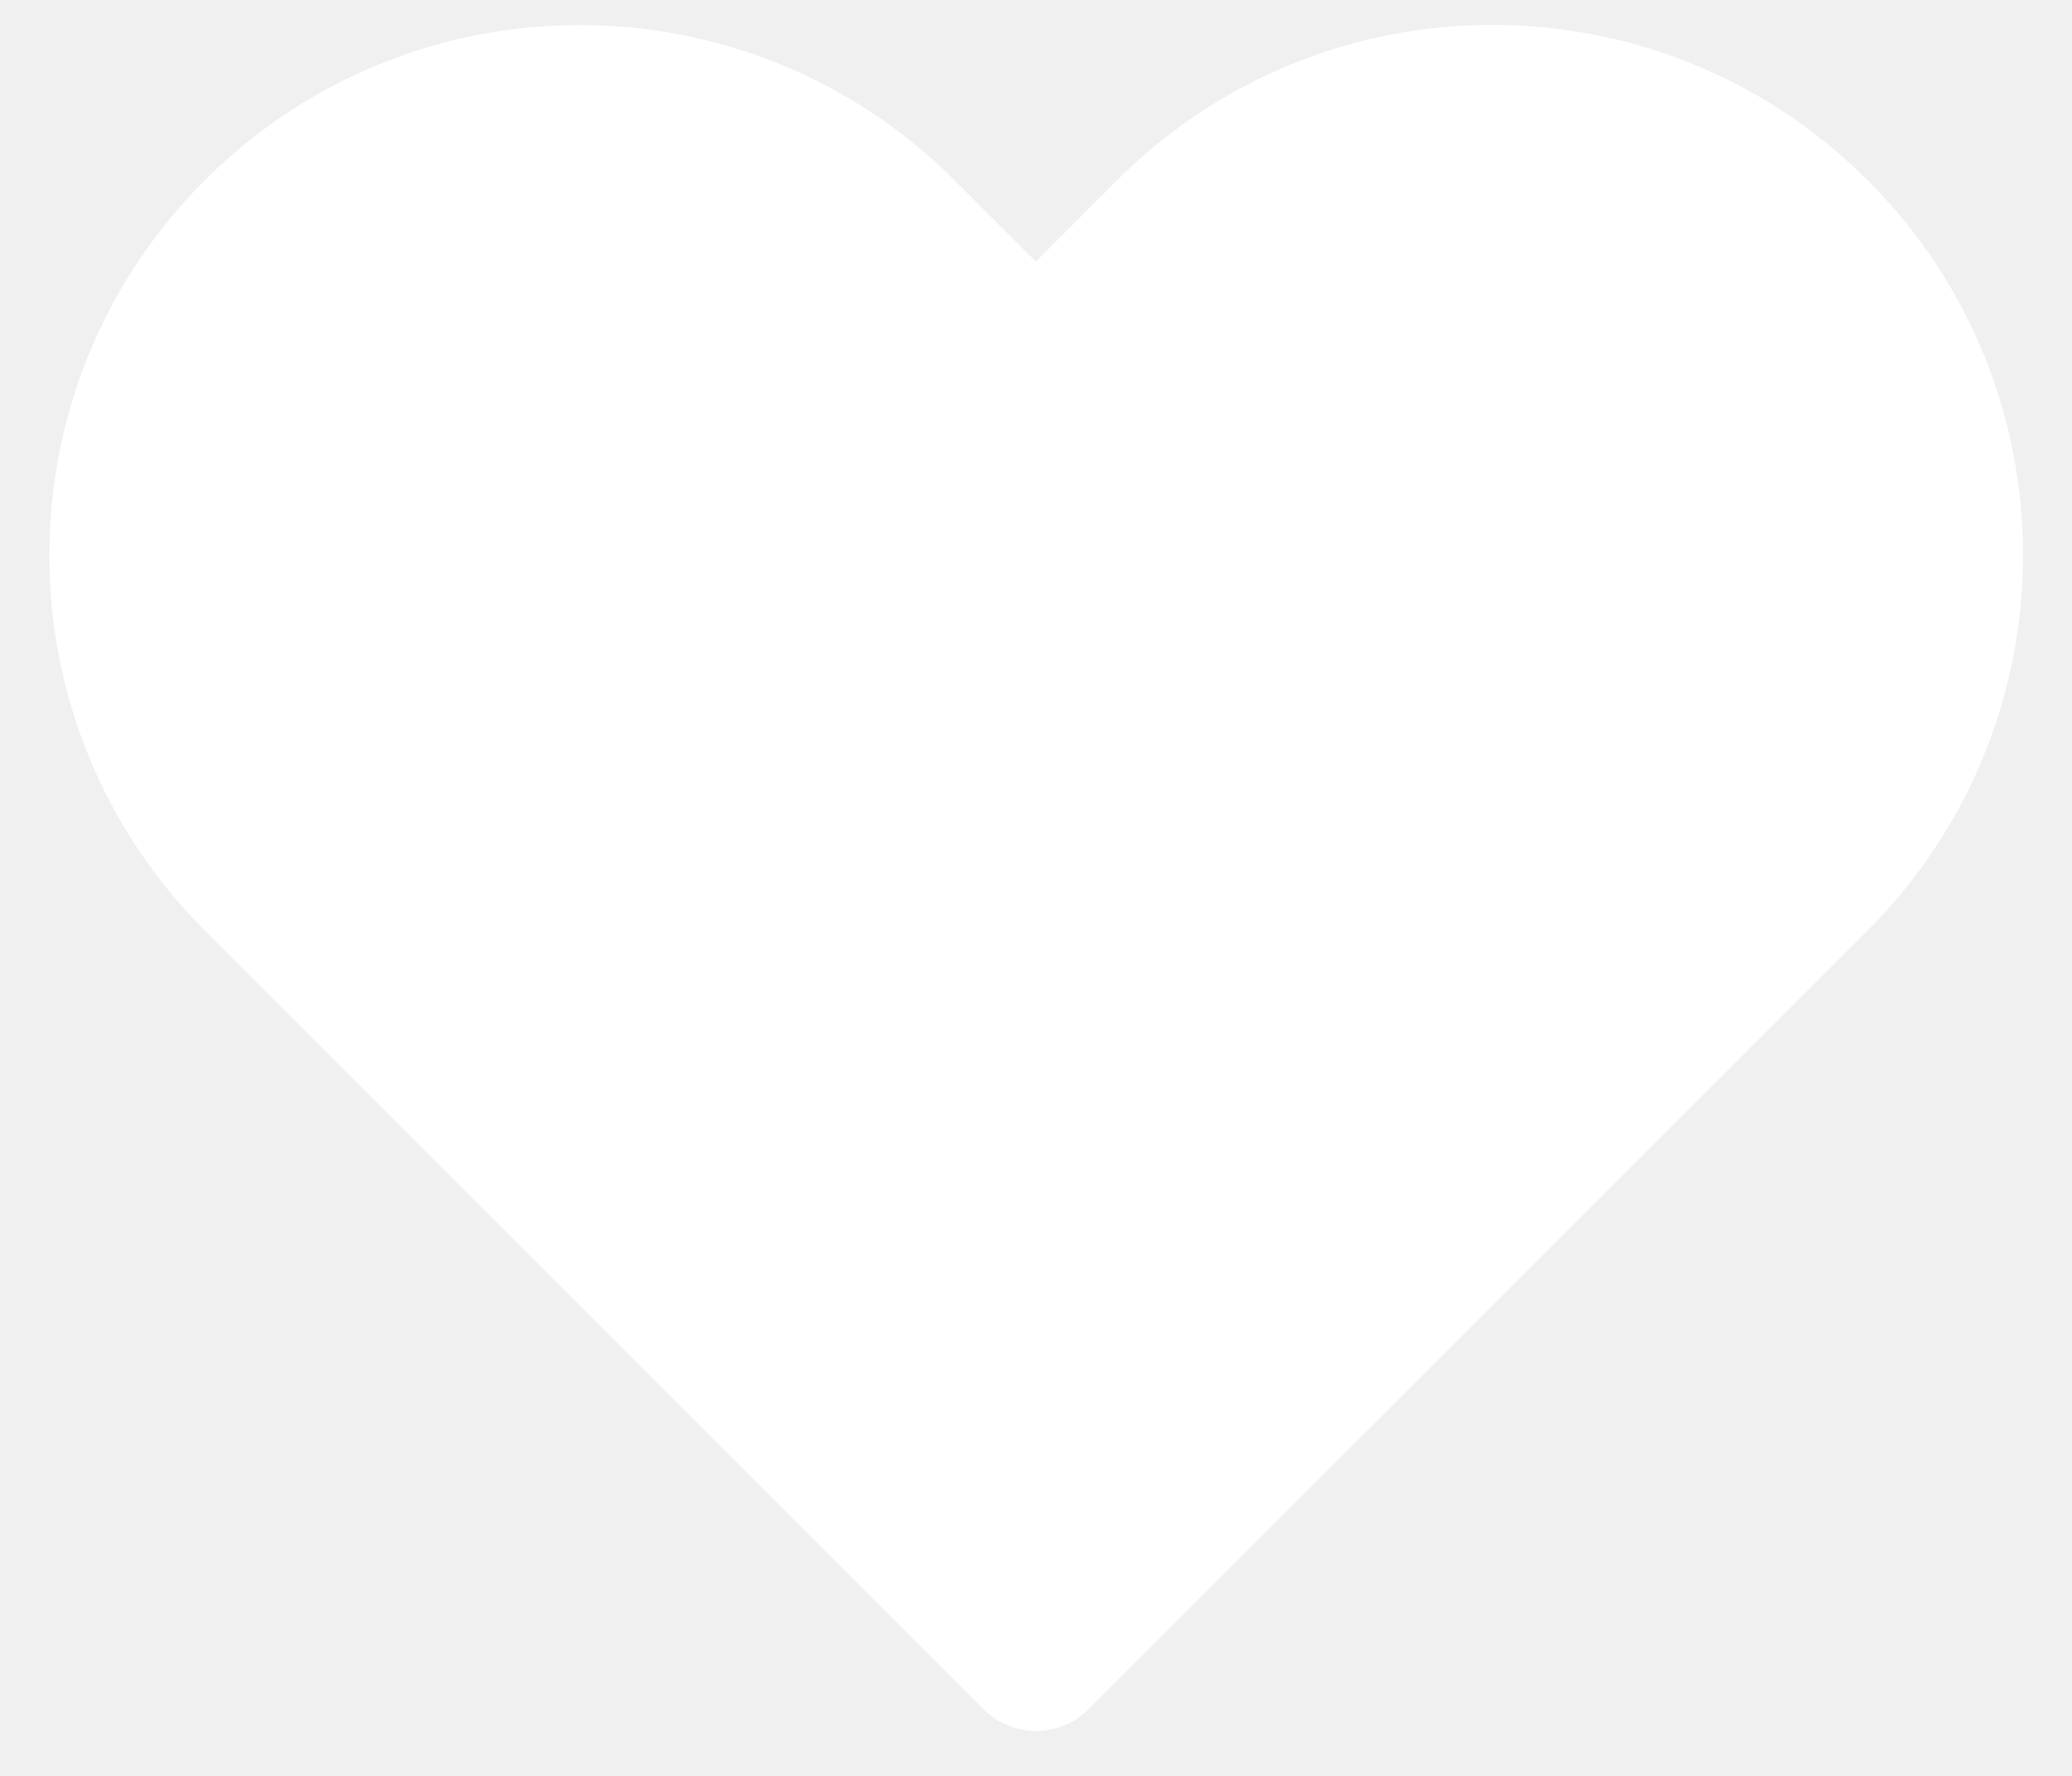
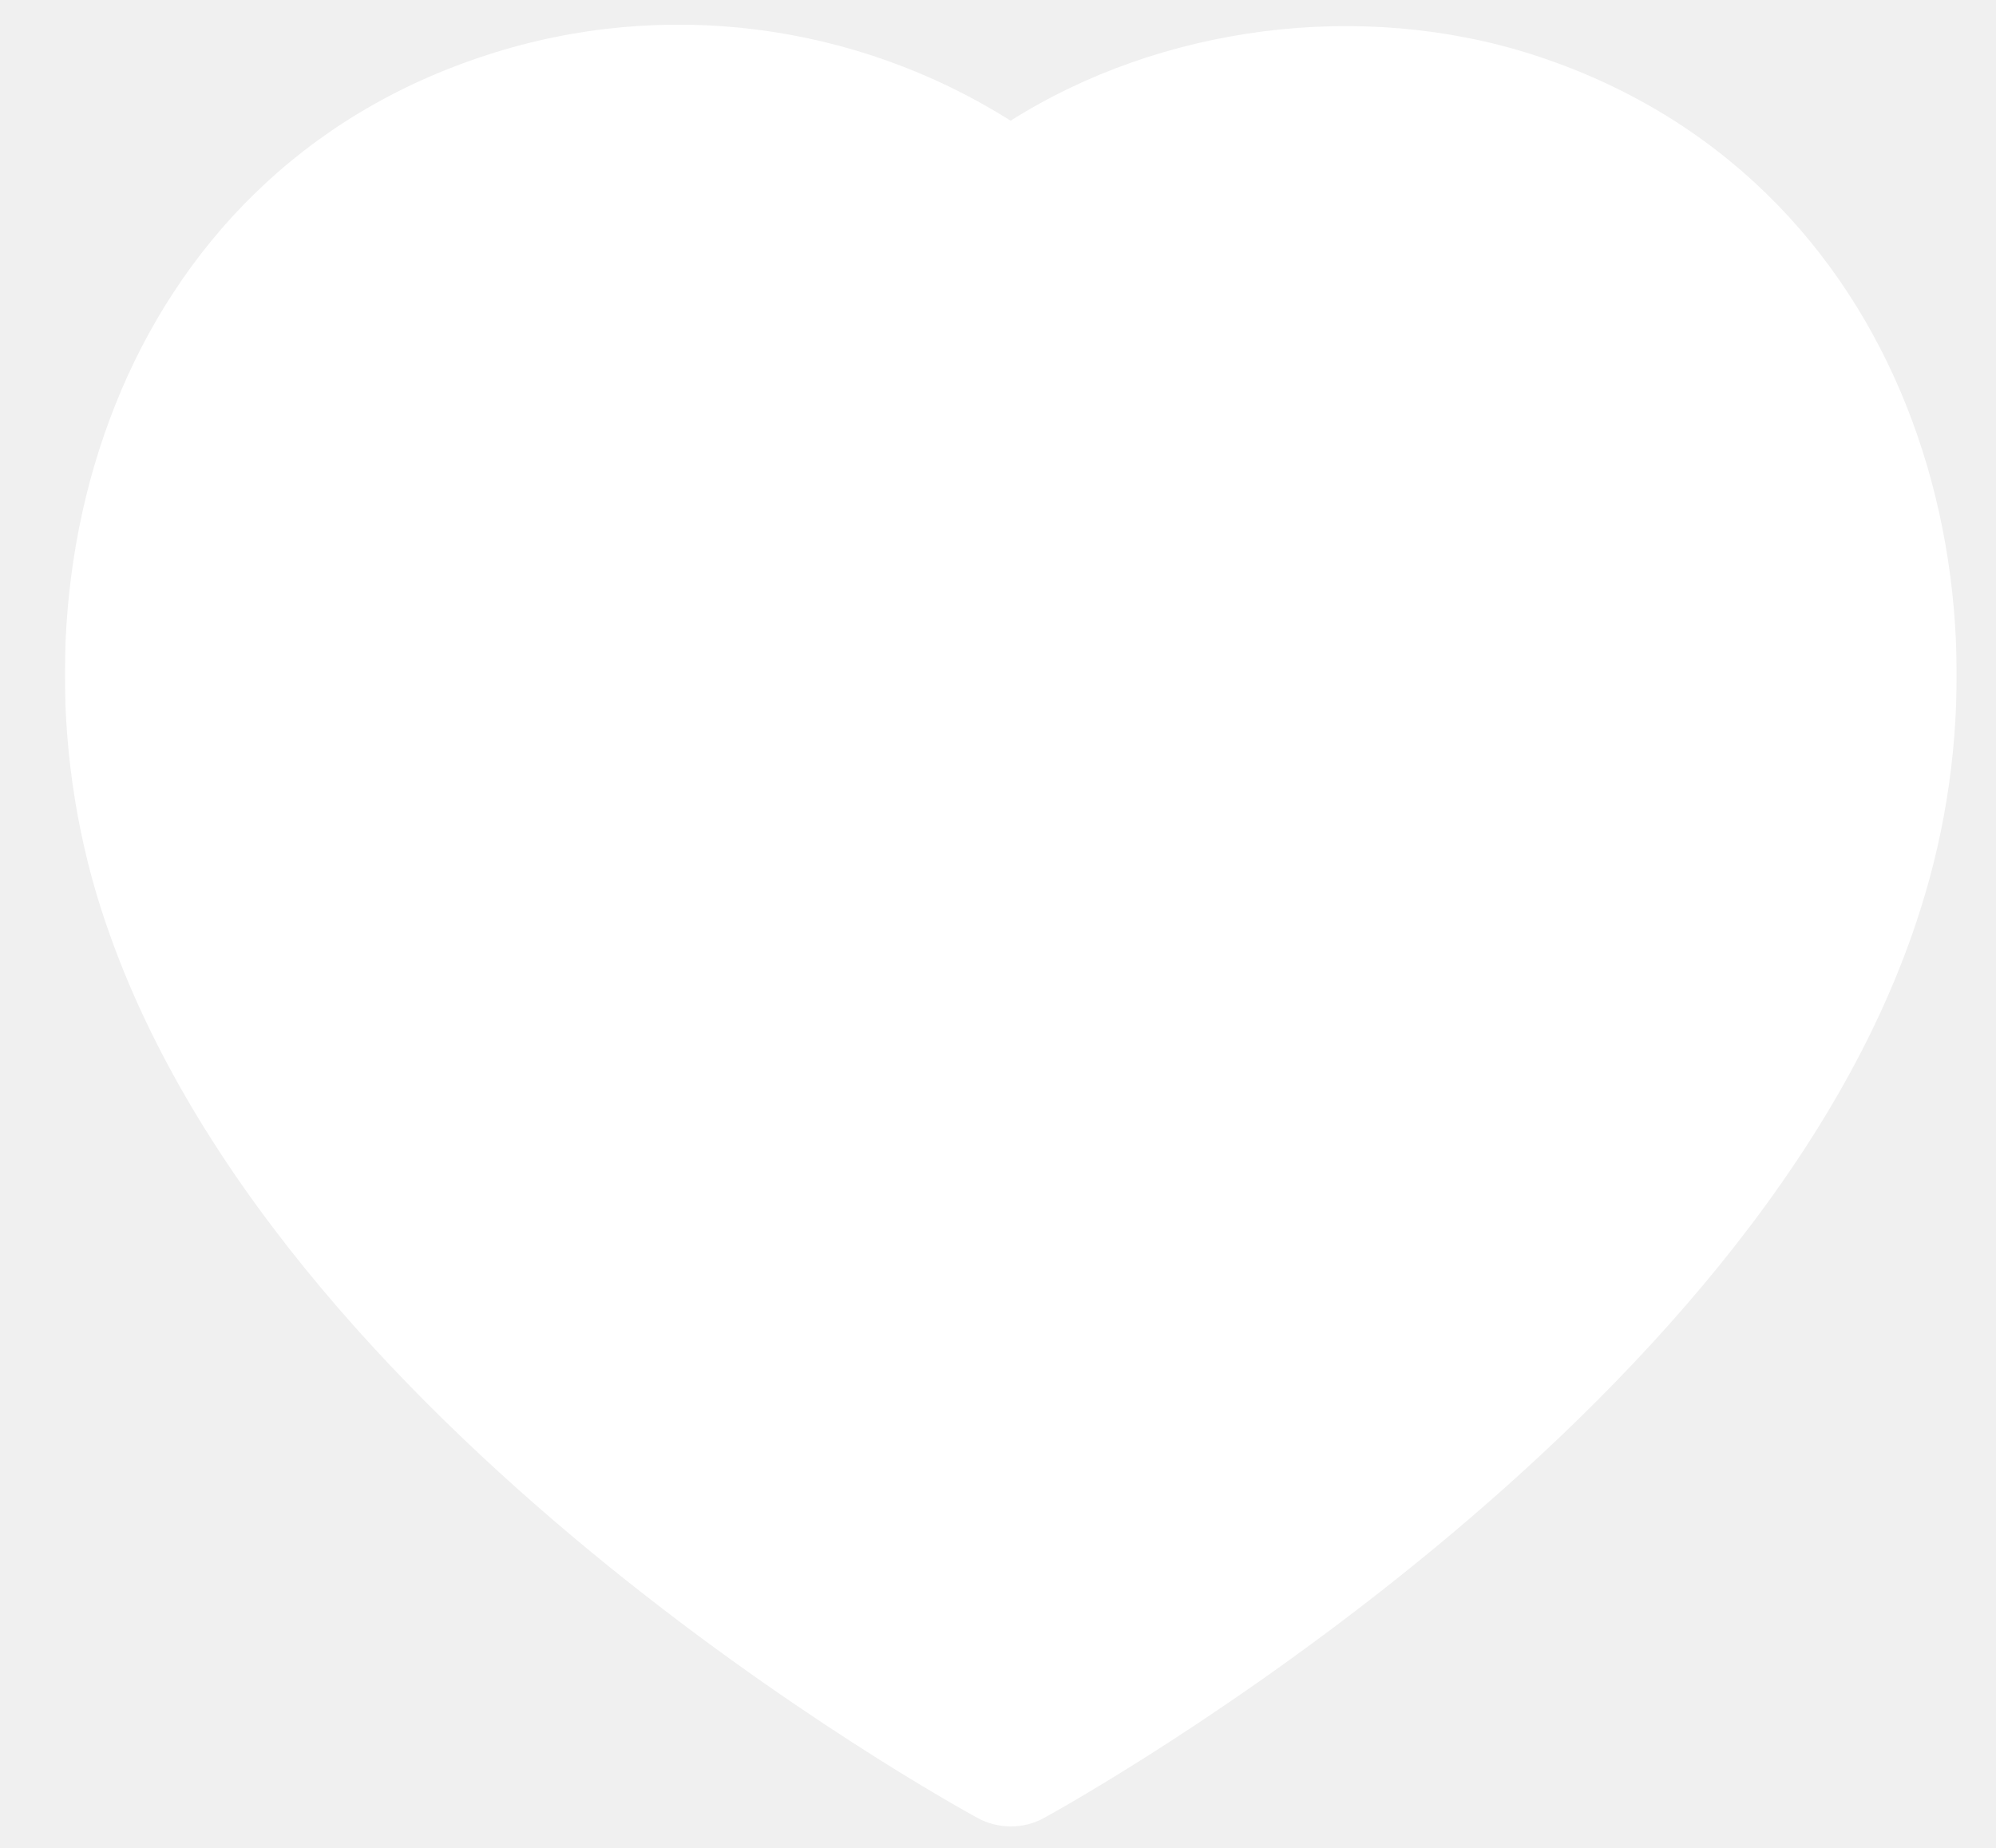
- <svg xmlns="http://www.w3.org/2000/svg" width="28" height="24" viewBox="0 0 28 24" fill="none">
-   <path d="M15.093 2.439L13.999 3.535L12.901 2.438C10.102 -0.361 5.565 -0.361 2.766 2.438C-0.033 5.237 -0.033 9.774 2.766 12.573L13.293 23.1C13.684 23.491 14.317 23.491 14.707 23.1L25.243 12.571C28.035 9.763 28.04 5.238 25.241 2.439C22.437 -0.365 17.897 -0.365 15.093 2.439Z" fill="white" />
+ <svg xmlns="http://www.w3.org/2000/svg" width="27" height="25" viewBox="0 0 27 25" fill="none">
+   <mask id="mask0_2_36" style="mask-type:alpha" maskUnits="userSpaceOnUse" x="0" y="0" width="27" height="25">
+     <path fill-rule="evenodd" clip-rule="evenodd" d="M0.878 0.334H26.468V24.71H0.878V0.334Z" fill="white" />
+   </mask>
+   <g mask="url(#mask0_2_36)">
+     <path fill-rule="evenodd" clip-rule="evenodd" d="M13.675 24.71C13.52 24.71 13.366 24.673 13.226 24.597C12.835 24.383 3.618 19.303 1.372 12.31C1.371 12.31 1.371 12.309 1.371 12.309C-0.039 7.907 1.531 2.374 6.6 0.74C8.98 -0.03 11.573 0.309 13.671 1.633C15.703 0.348 18.403 -0.007 20.736 0.74C25.81 2.377 27.385 7.908 25.976 12.309C23.802 19.222 14.518 24.378 14.125 24.594C13.985 24.672 13.83 24.71 13.675 24.71" fill="white" />
+   </g>
+   <path fill-rule="evenodd" clip-rule="evenodd" d="M21.07 9.865C20.586 9.865 20.176 9.494 20.136 9.004C20.053 7.976 19.366 7.109 18.387 6.793C17.893 6.633 17.623 6.104 17.782 5.613C17.943 5.12 18.467 4.853 18.962 5.008C20.666 5.559 21.86 7.068 22.006 8.851C22.047 9.368 21.663 9.82 21.147 9.861C21.121 9.864 21.096 9.865 21.07 9.865" fill="white" />
</svg>
